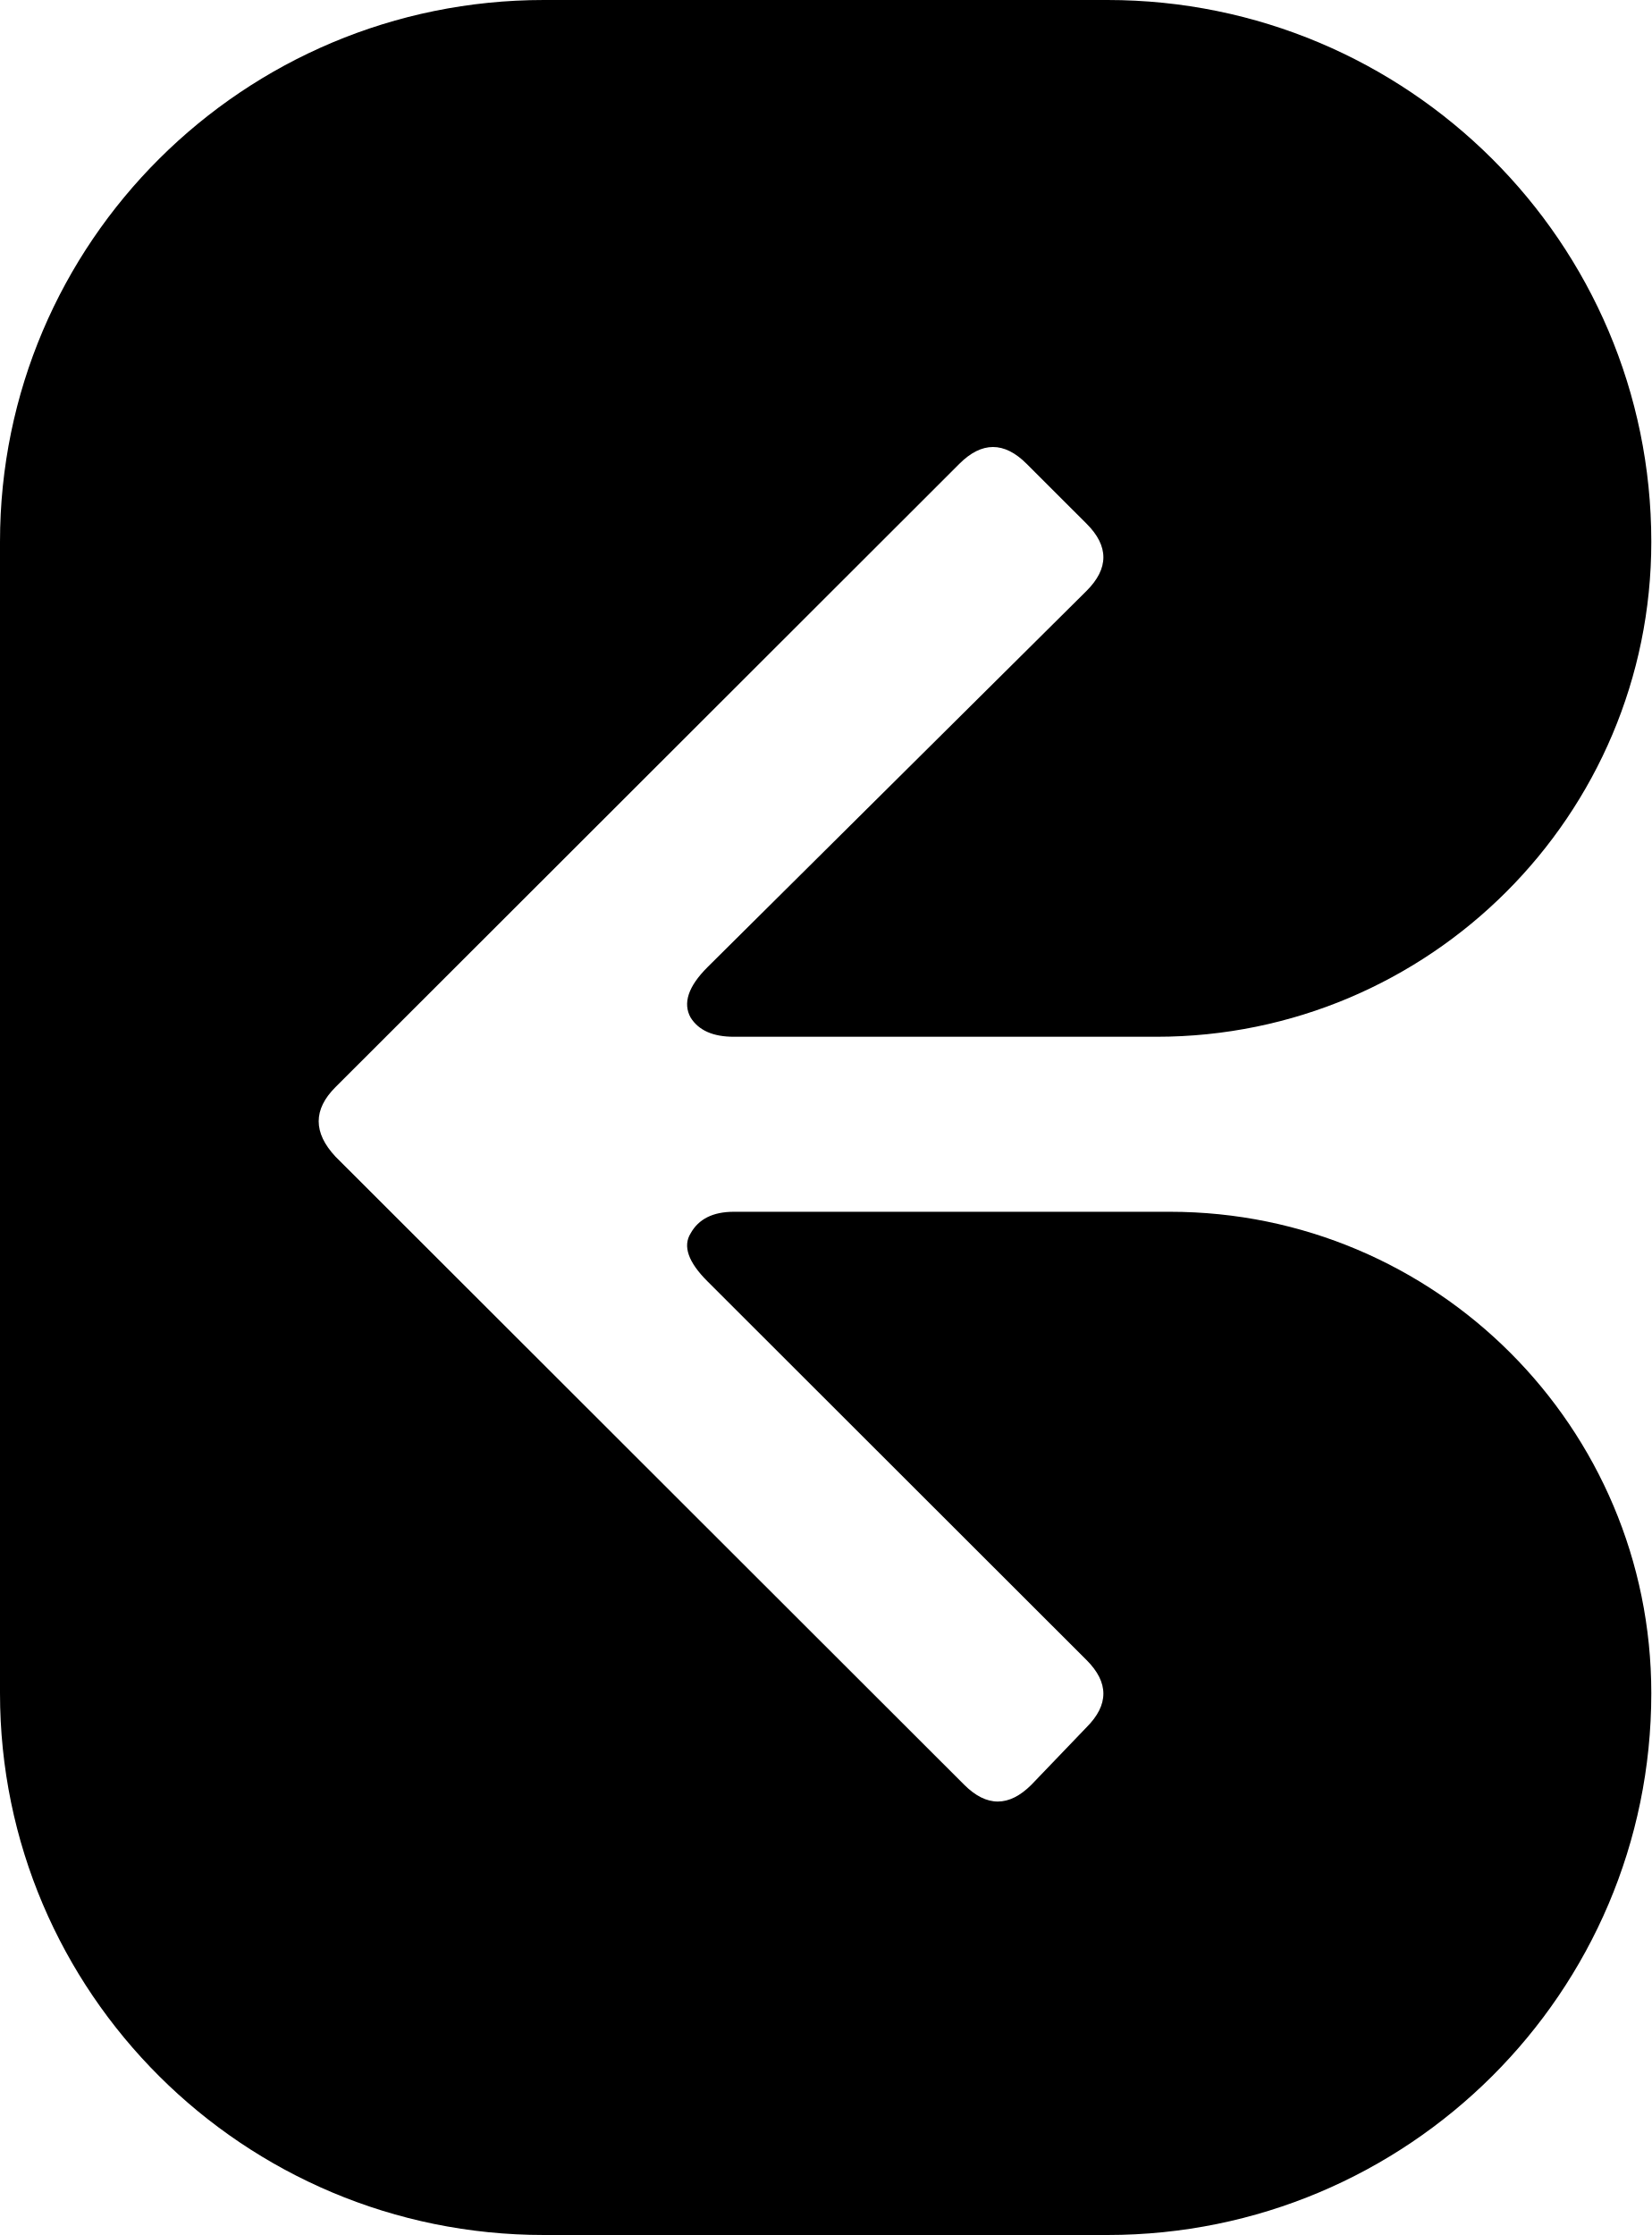
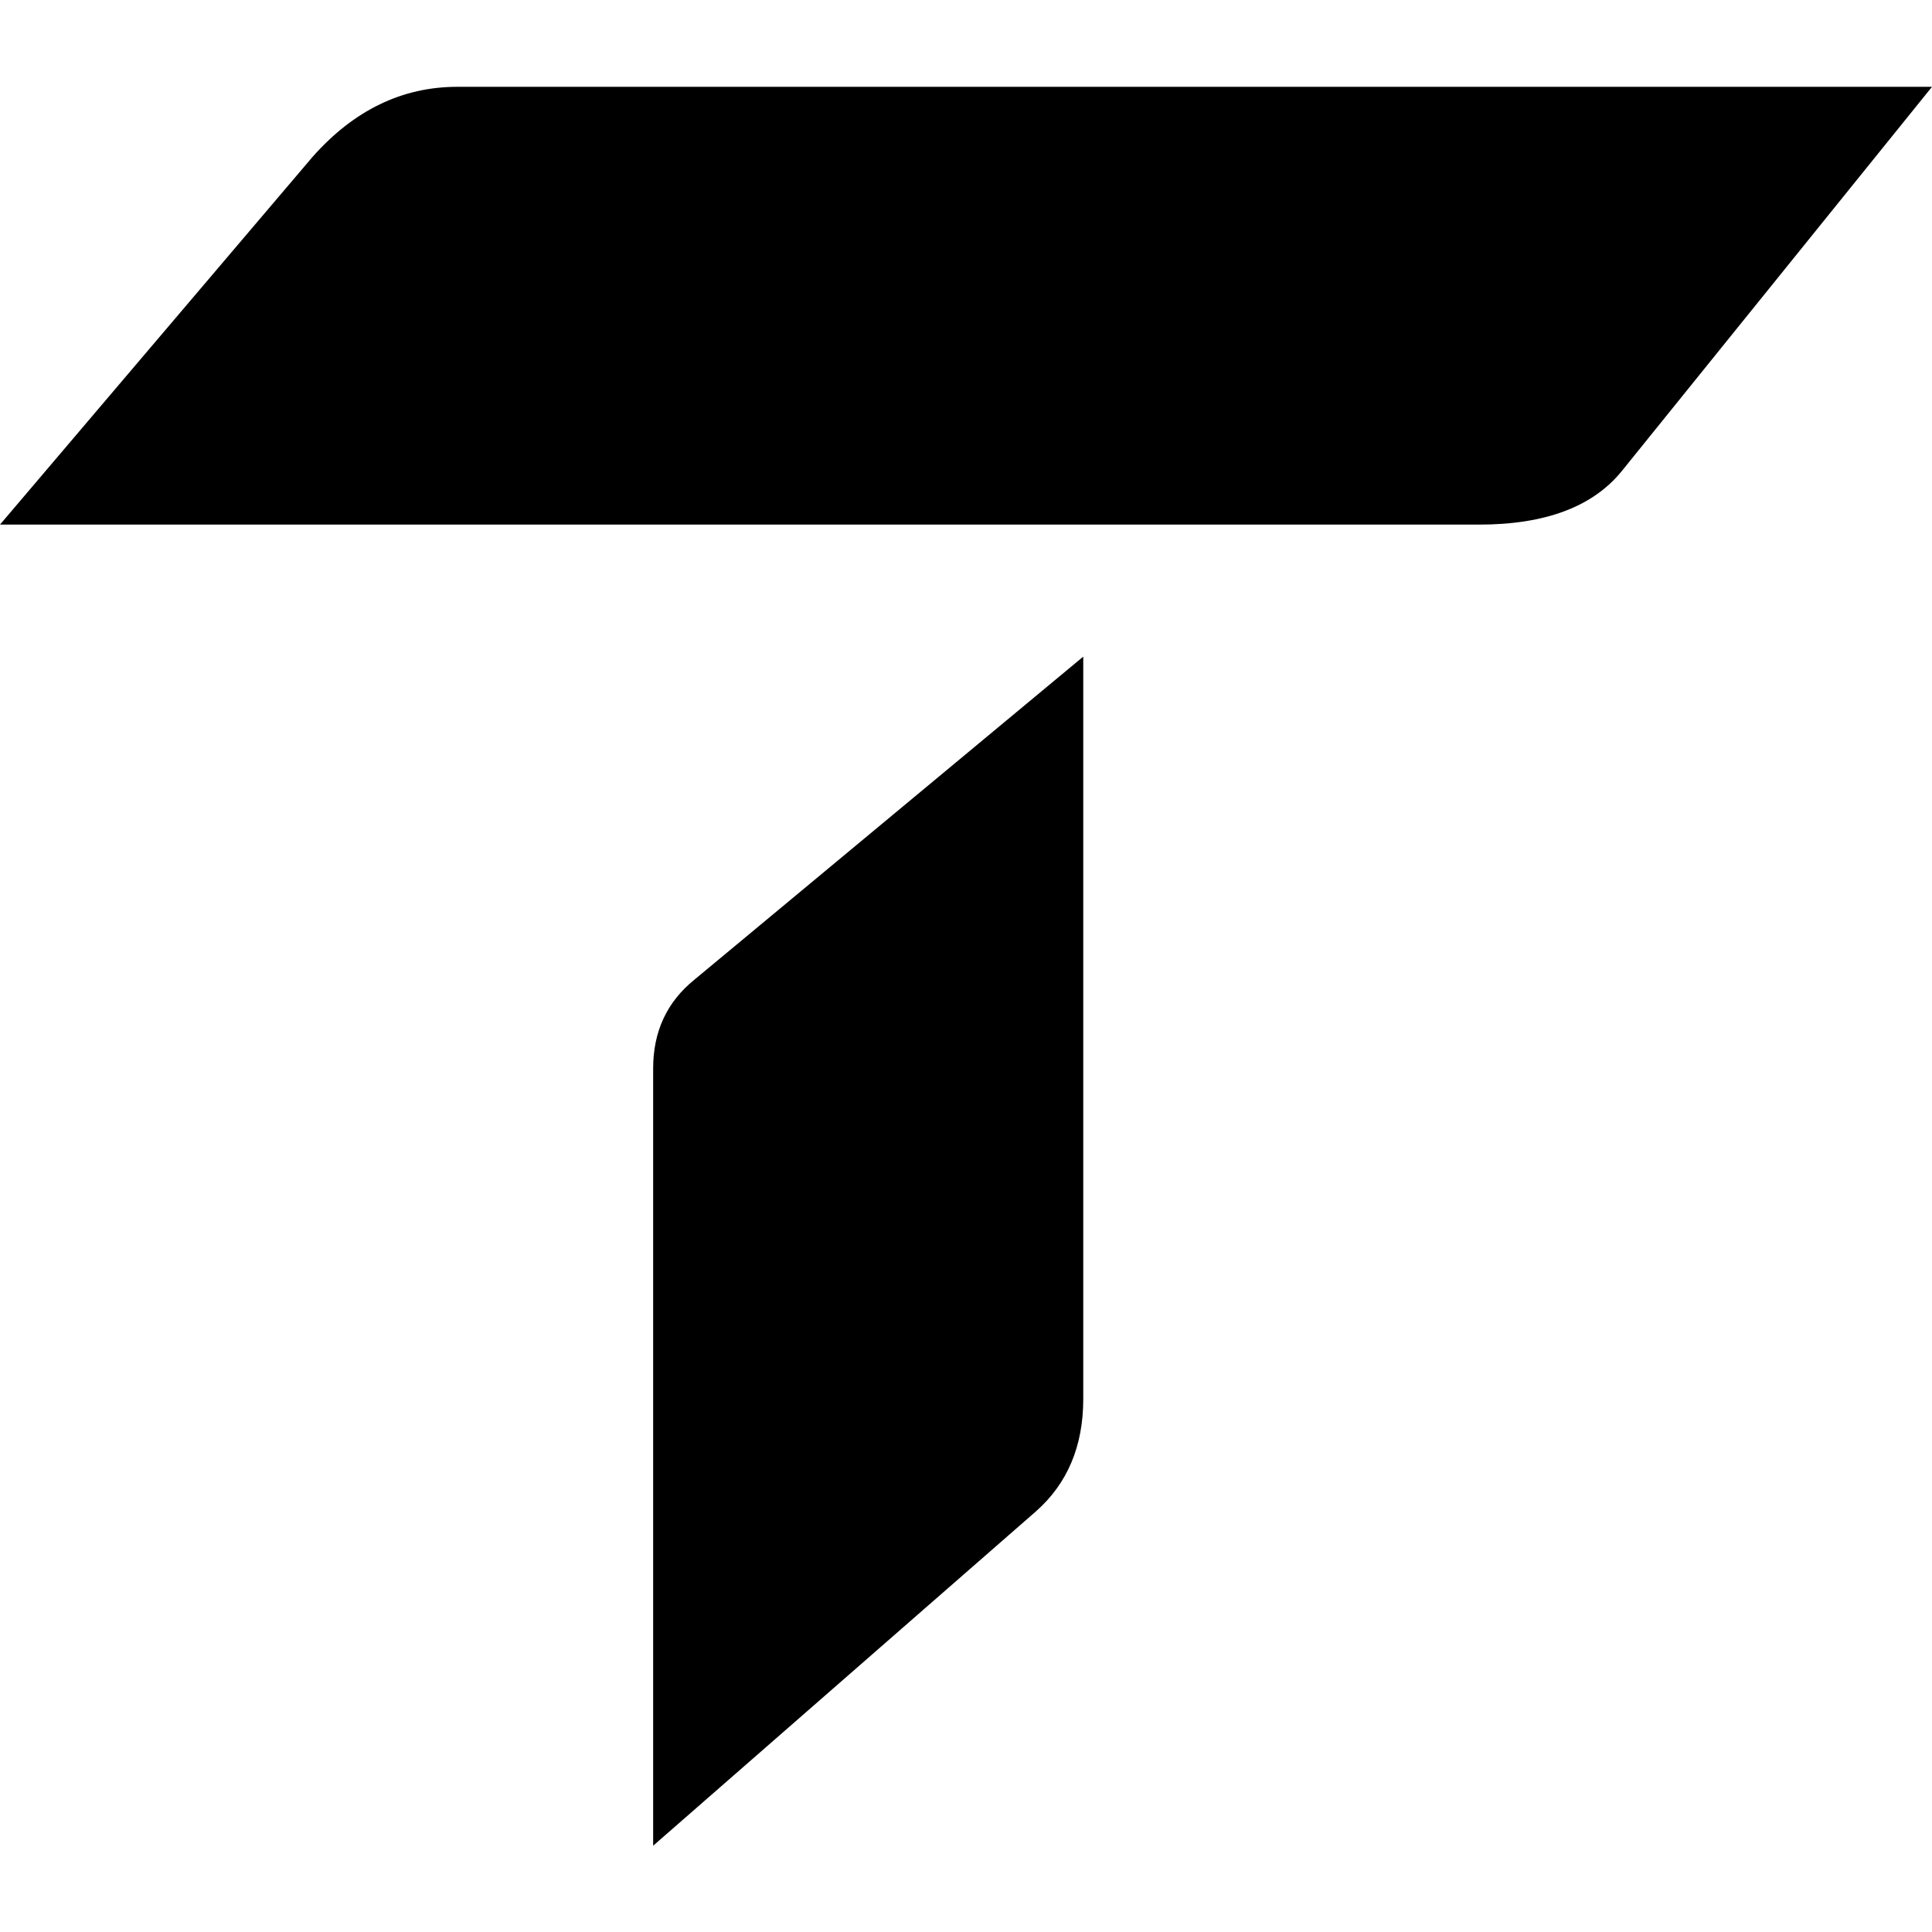
- <svg xmlns="http://www.w3.org/2000/svg" width="133" height="180" viewBox="62 38 133 180">
-   <path fill="#000" d="M151.191 38C175.386 38 195 57.537 195 81.636C195 103.651 177.153 121.498 155.138 121.498H121.104C119.429 121.498 118.269 120.983 117.625 119.953C116.981 118.795 117.432 117.443 118.978 115.899L149.516 85.585C151.32 83.783 151.32 81.981 149.516 80.179L144.684 75.352C142.88 73.55 141.076 73.55 139.272 75.352L89.021 125.553C87.217 127.355 87.217 129.222 89.021 131.152L139.659 181.739C141.463 183.541 143.267 183.541 145.071 181.739L149.516 177.106C151.32 175.304 151.32 173.501 149.516 171.699L118.978 141.192C117.432 139.648 116.981 138.36 117.625 137.33C118.269 136.172 119.429 135.593 121.104 135.593H156.229C177.642 135.593 195 152.951 195 174.364C195 198.463 175.386 218 151.191 218H105.809C81.614 218 62 198.463 62 174.364V81.636C62 57.537 81.614 38 105.809 38L151.191 38Z" />
+ <svg xmlns="http://www.w3.org/2000/svg" viewBox="480.5 485.5 289.32 289.32">
+   <path fill="#000" d="M549 498.5H769.82L723.4 556Q716.9 564.06 702 564.06H480.5L527.3 509Q536.6 498.5 549 498.5Z" />
+   <path fill="#000" d="M642.72 583.83V695Q642.72 705.6 635.6 711.86L578.31 761.9V645.5Q578.31 637.2 584.5 632.2Z" />
</svg>
